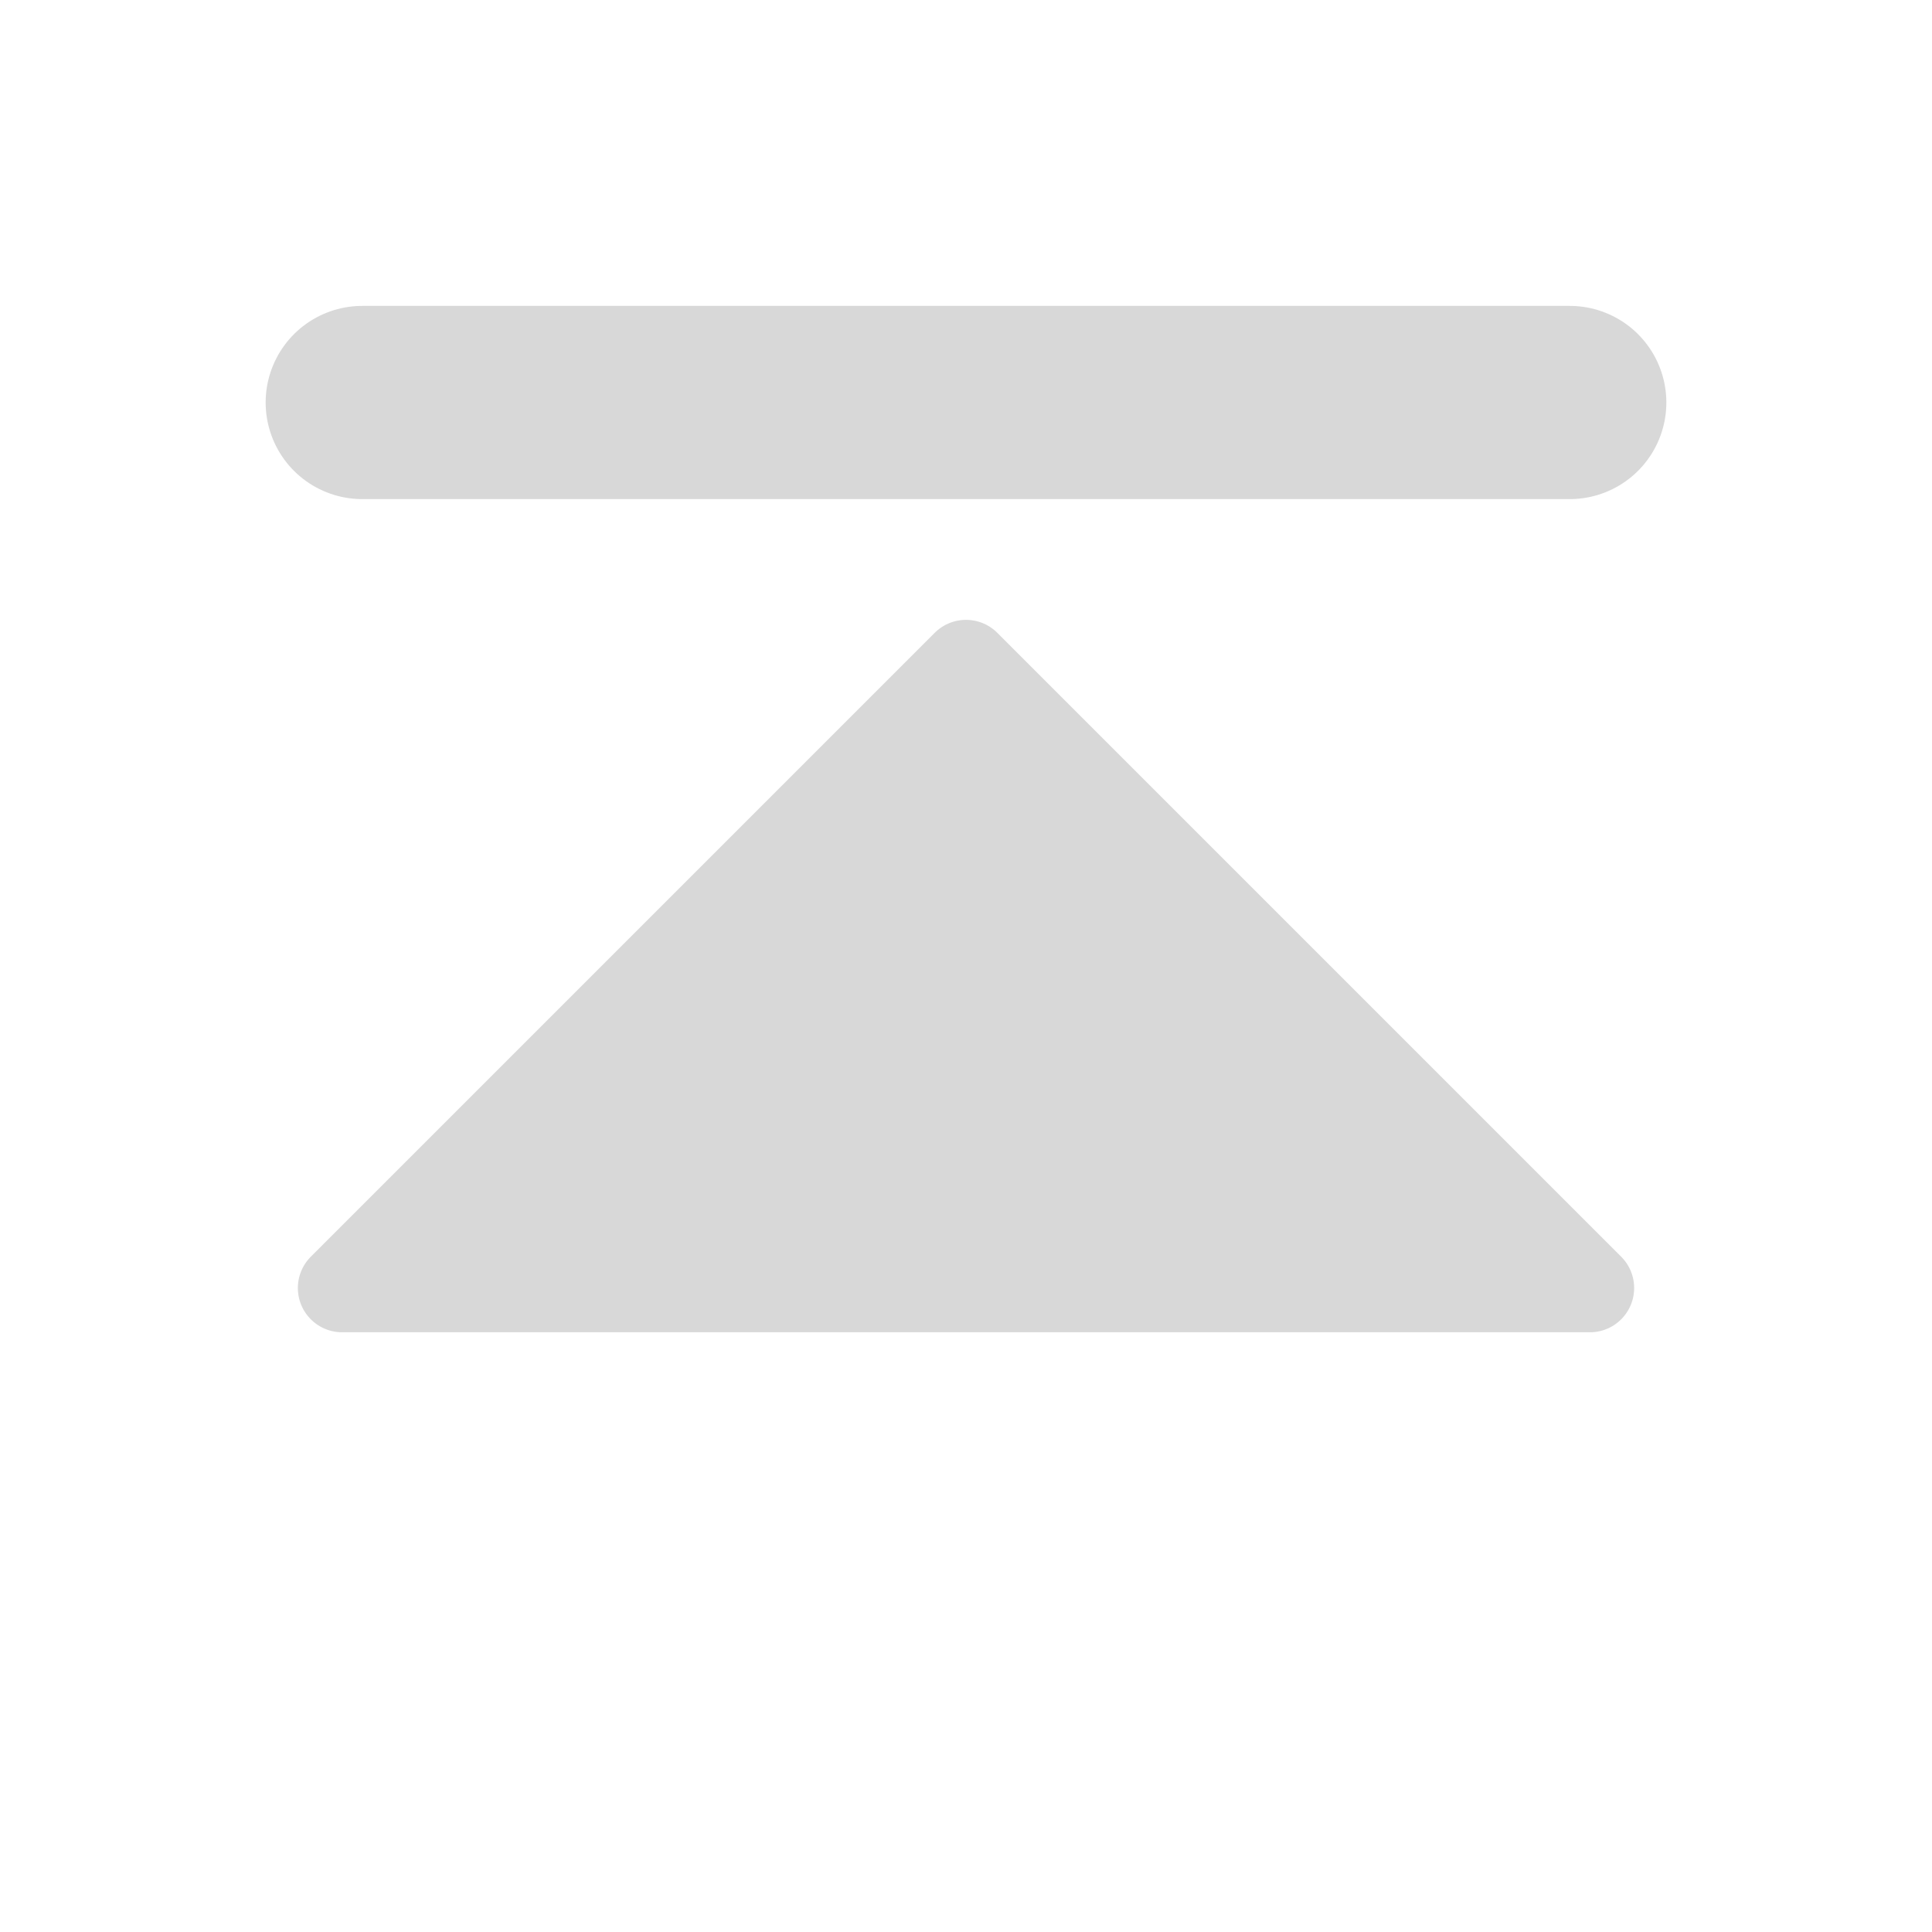
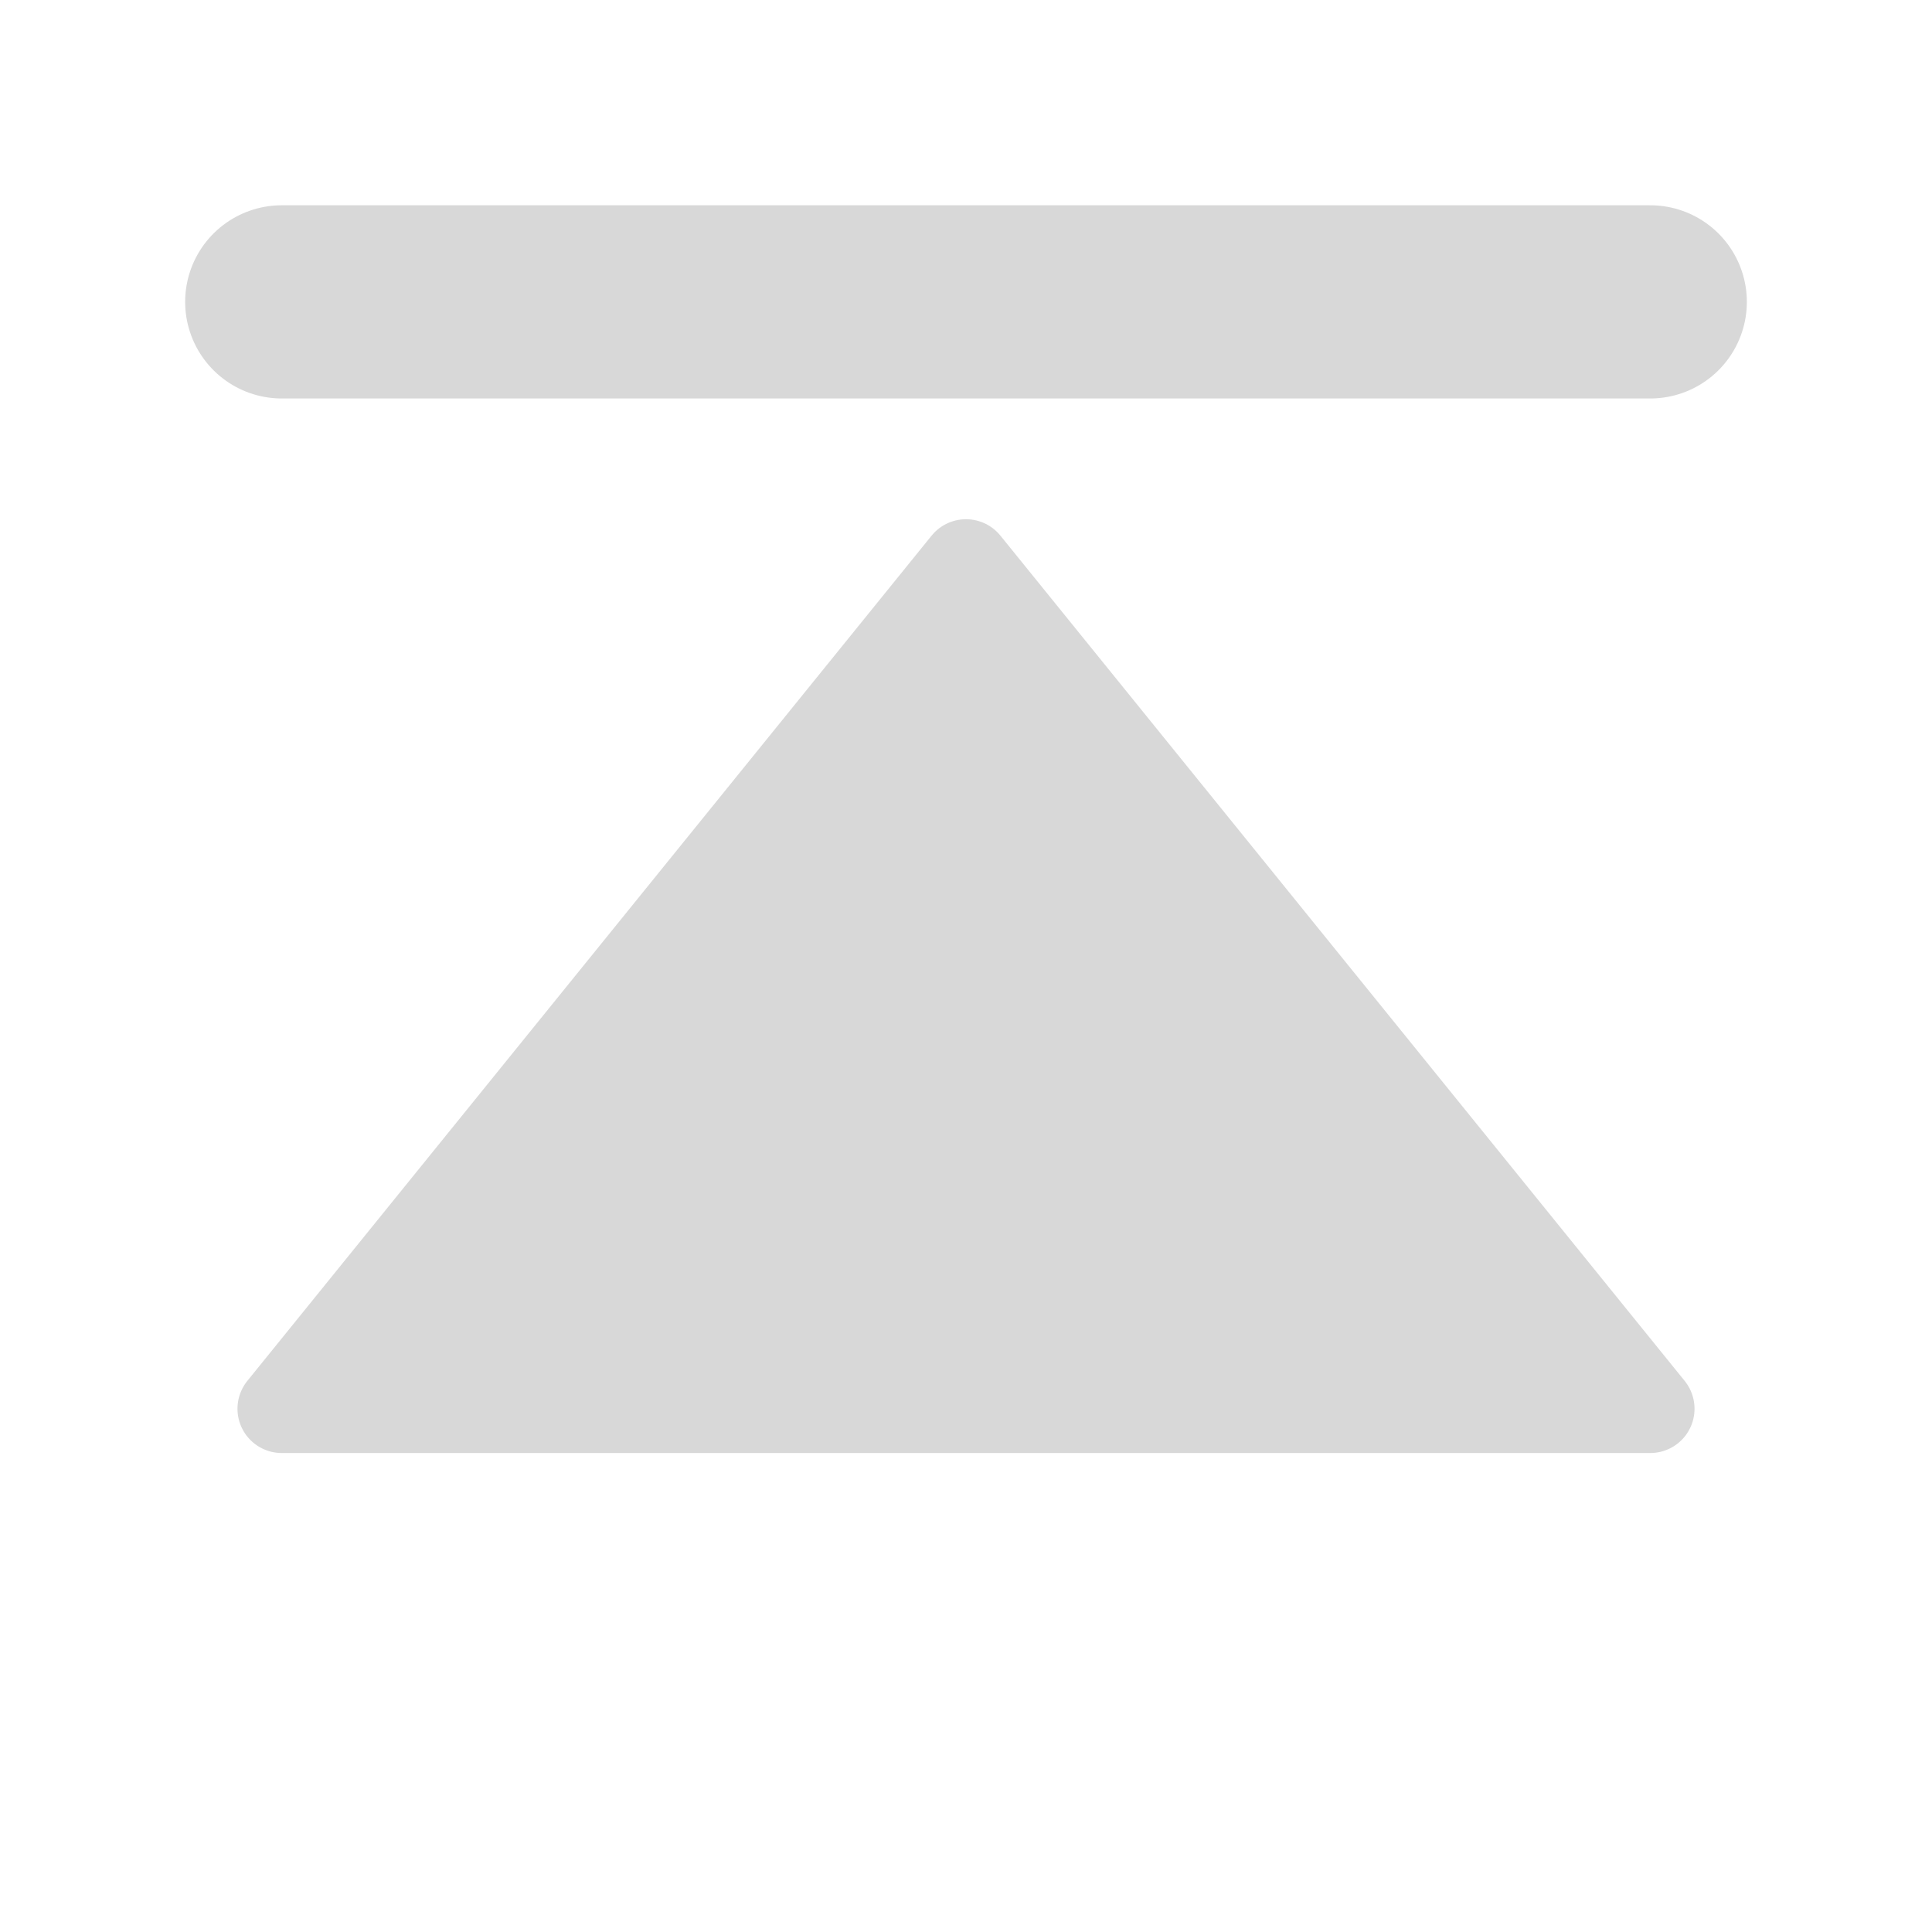
<svg xmlns="http://www.w3.org/2000/svg" width="24" height="24" viewBox="0 0 24 24">
  <g stroke-linecap="round" stroke-linejoin="round">
    <g>
-       <path fill="#D8D8D8" stroke="#D8D8D8" stroke-width="1.1" d="M12 8.25 19.75 16H4.25z" />
-       <path fill="none" stroke="#D8D8D8" stroke-width="2.4" d="M4.5 5h15" />
+       <path fill="#D8D8D8" stroke="#D8D8D8" stroke-width="1.1" d="M12 7 20.5 17.5H3.5z" />
+       <path fill="none" stroke="#D8D8D8" stroke-width="2.4" d="M3.5 3.75h17" />
    </g>
  </g>
</svg>
